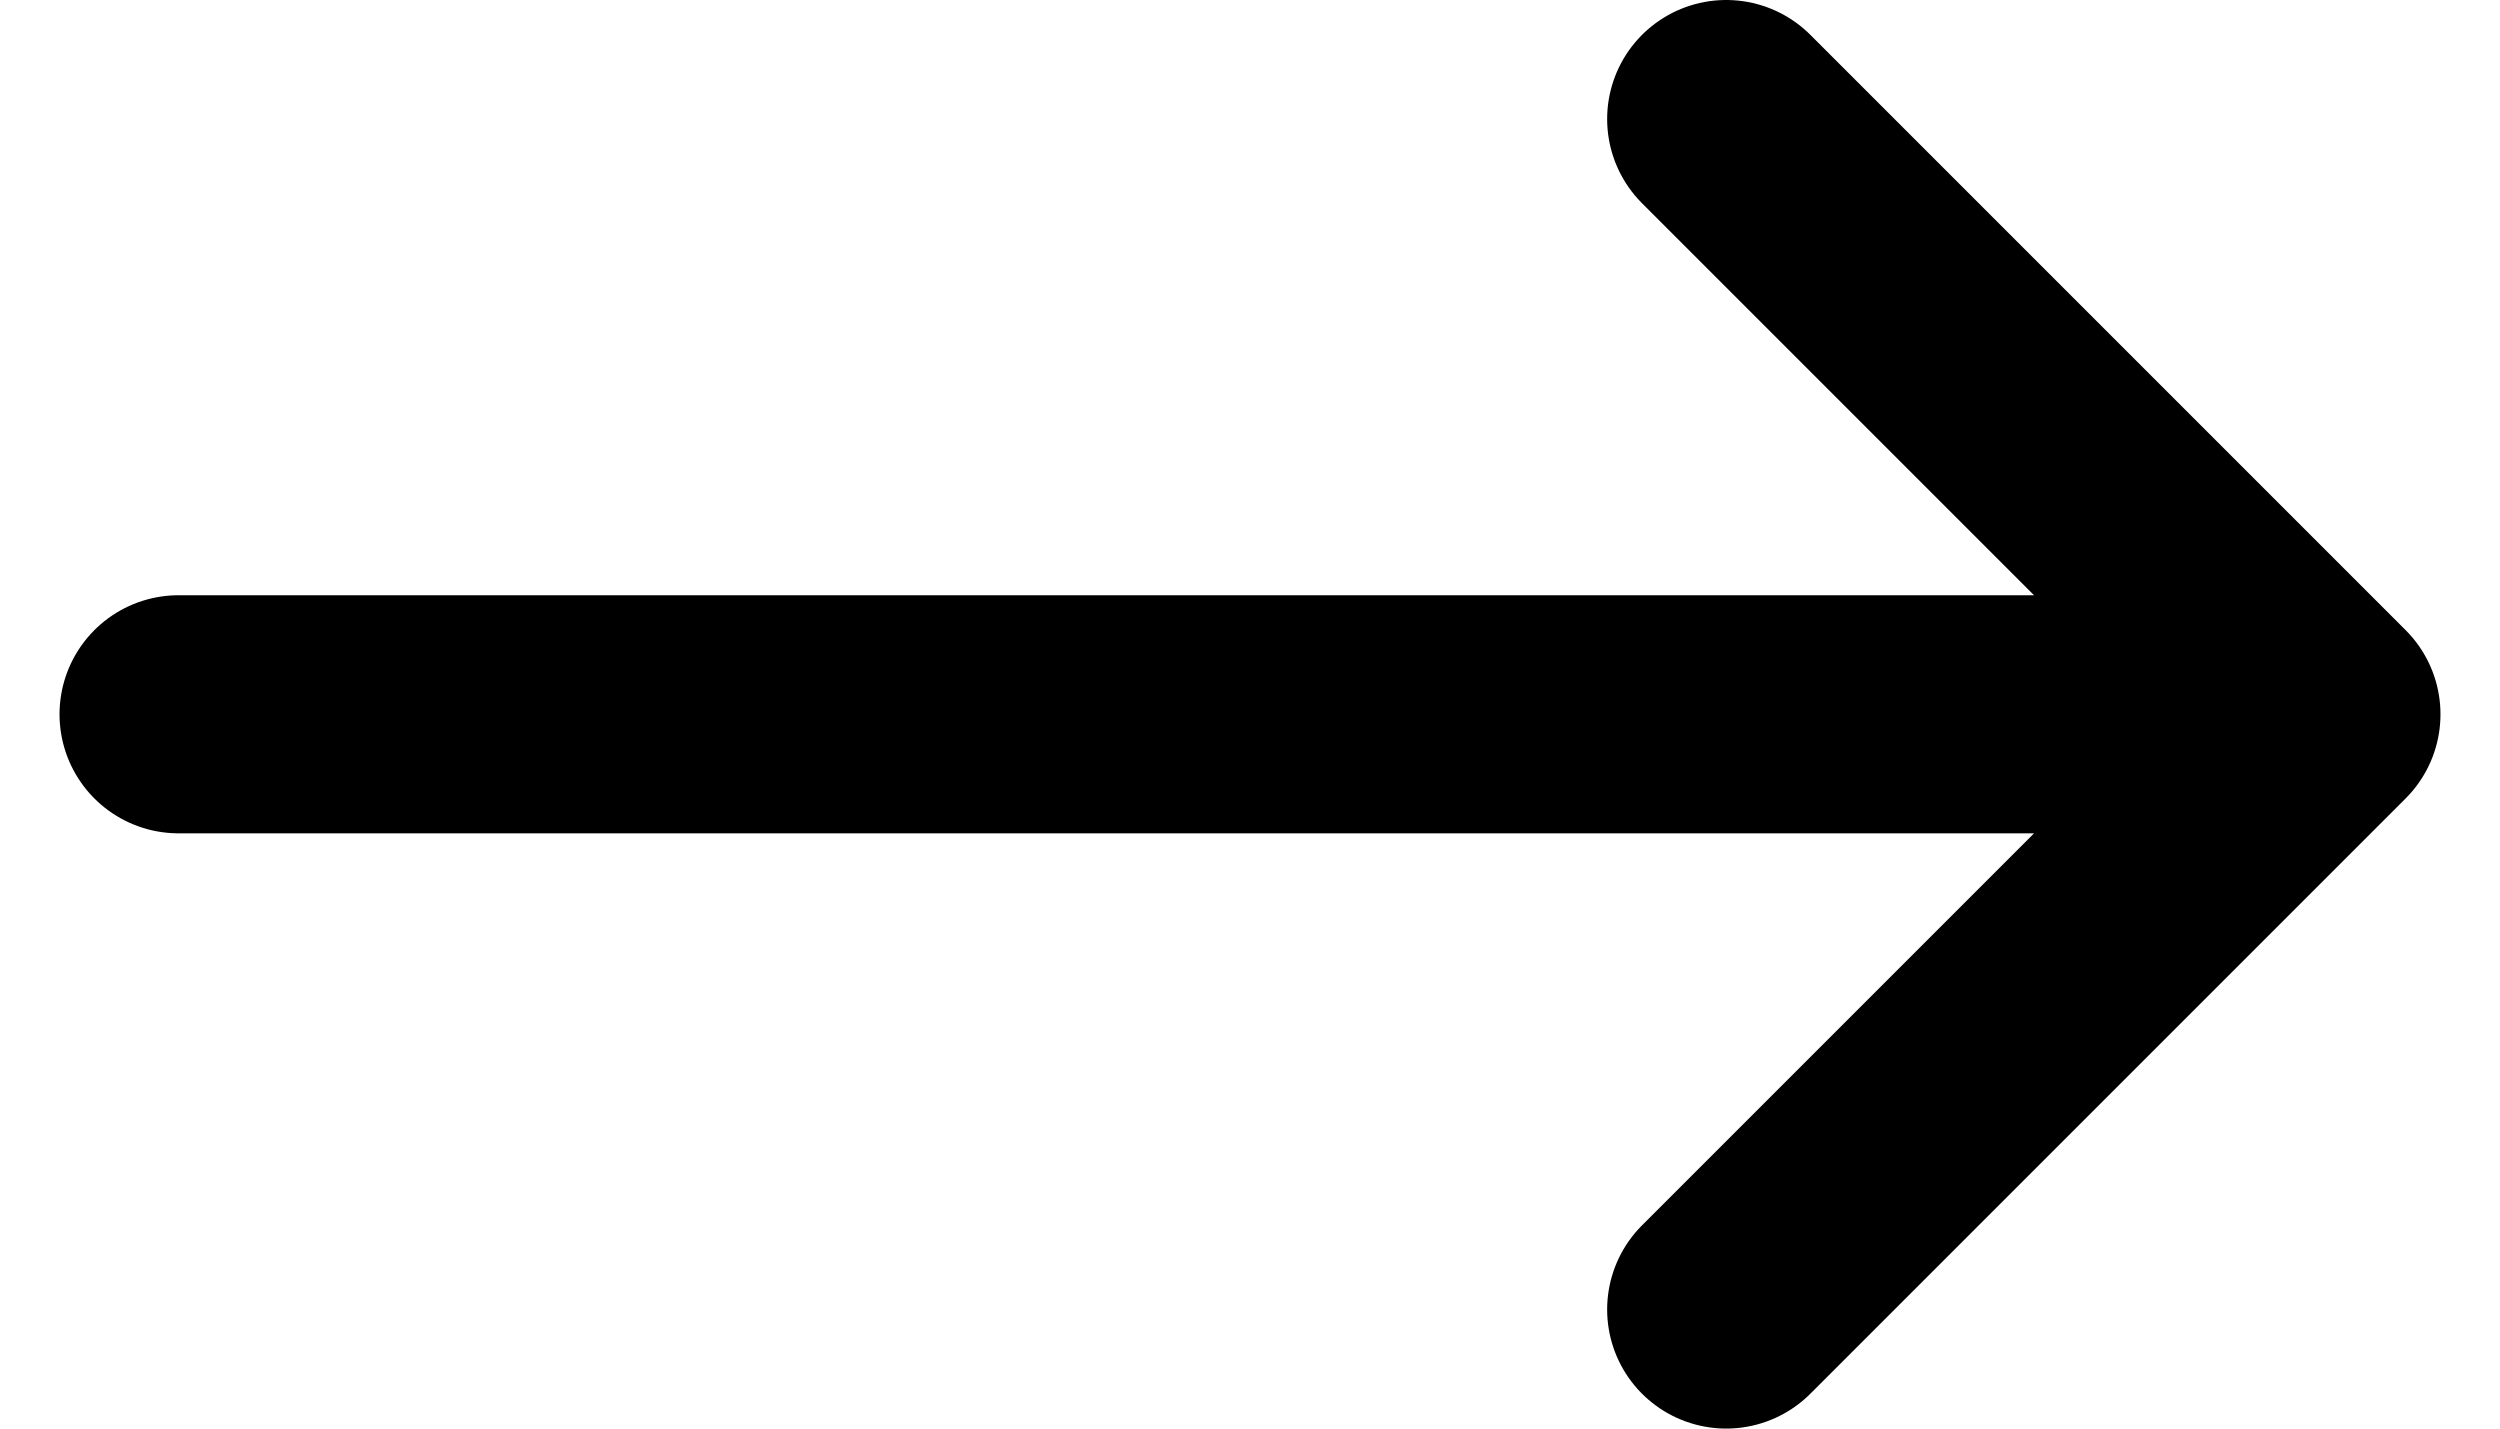
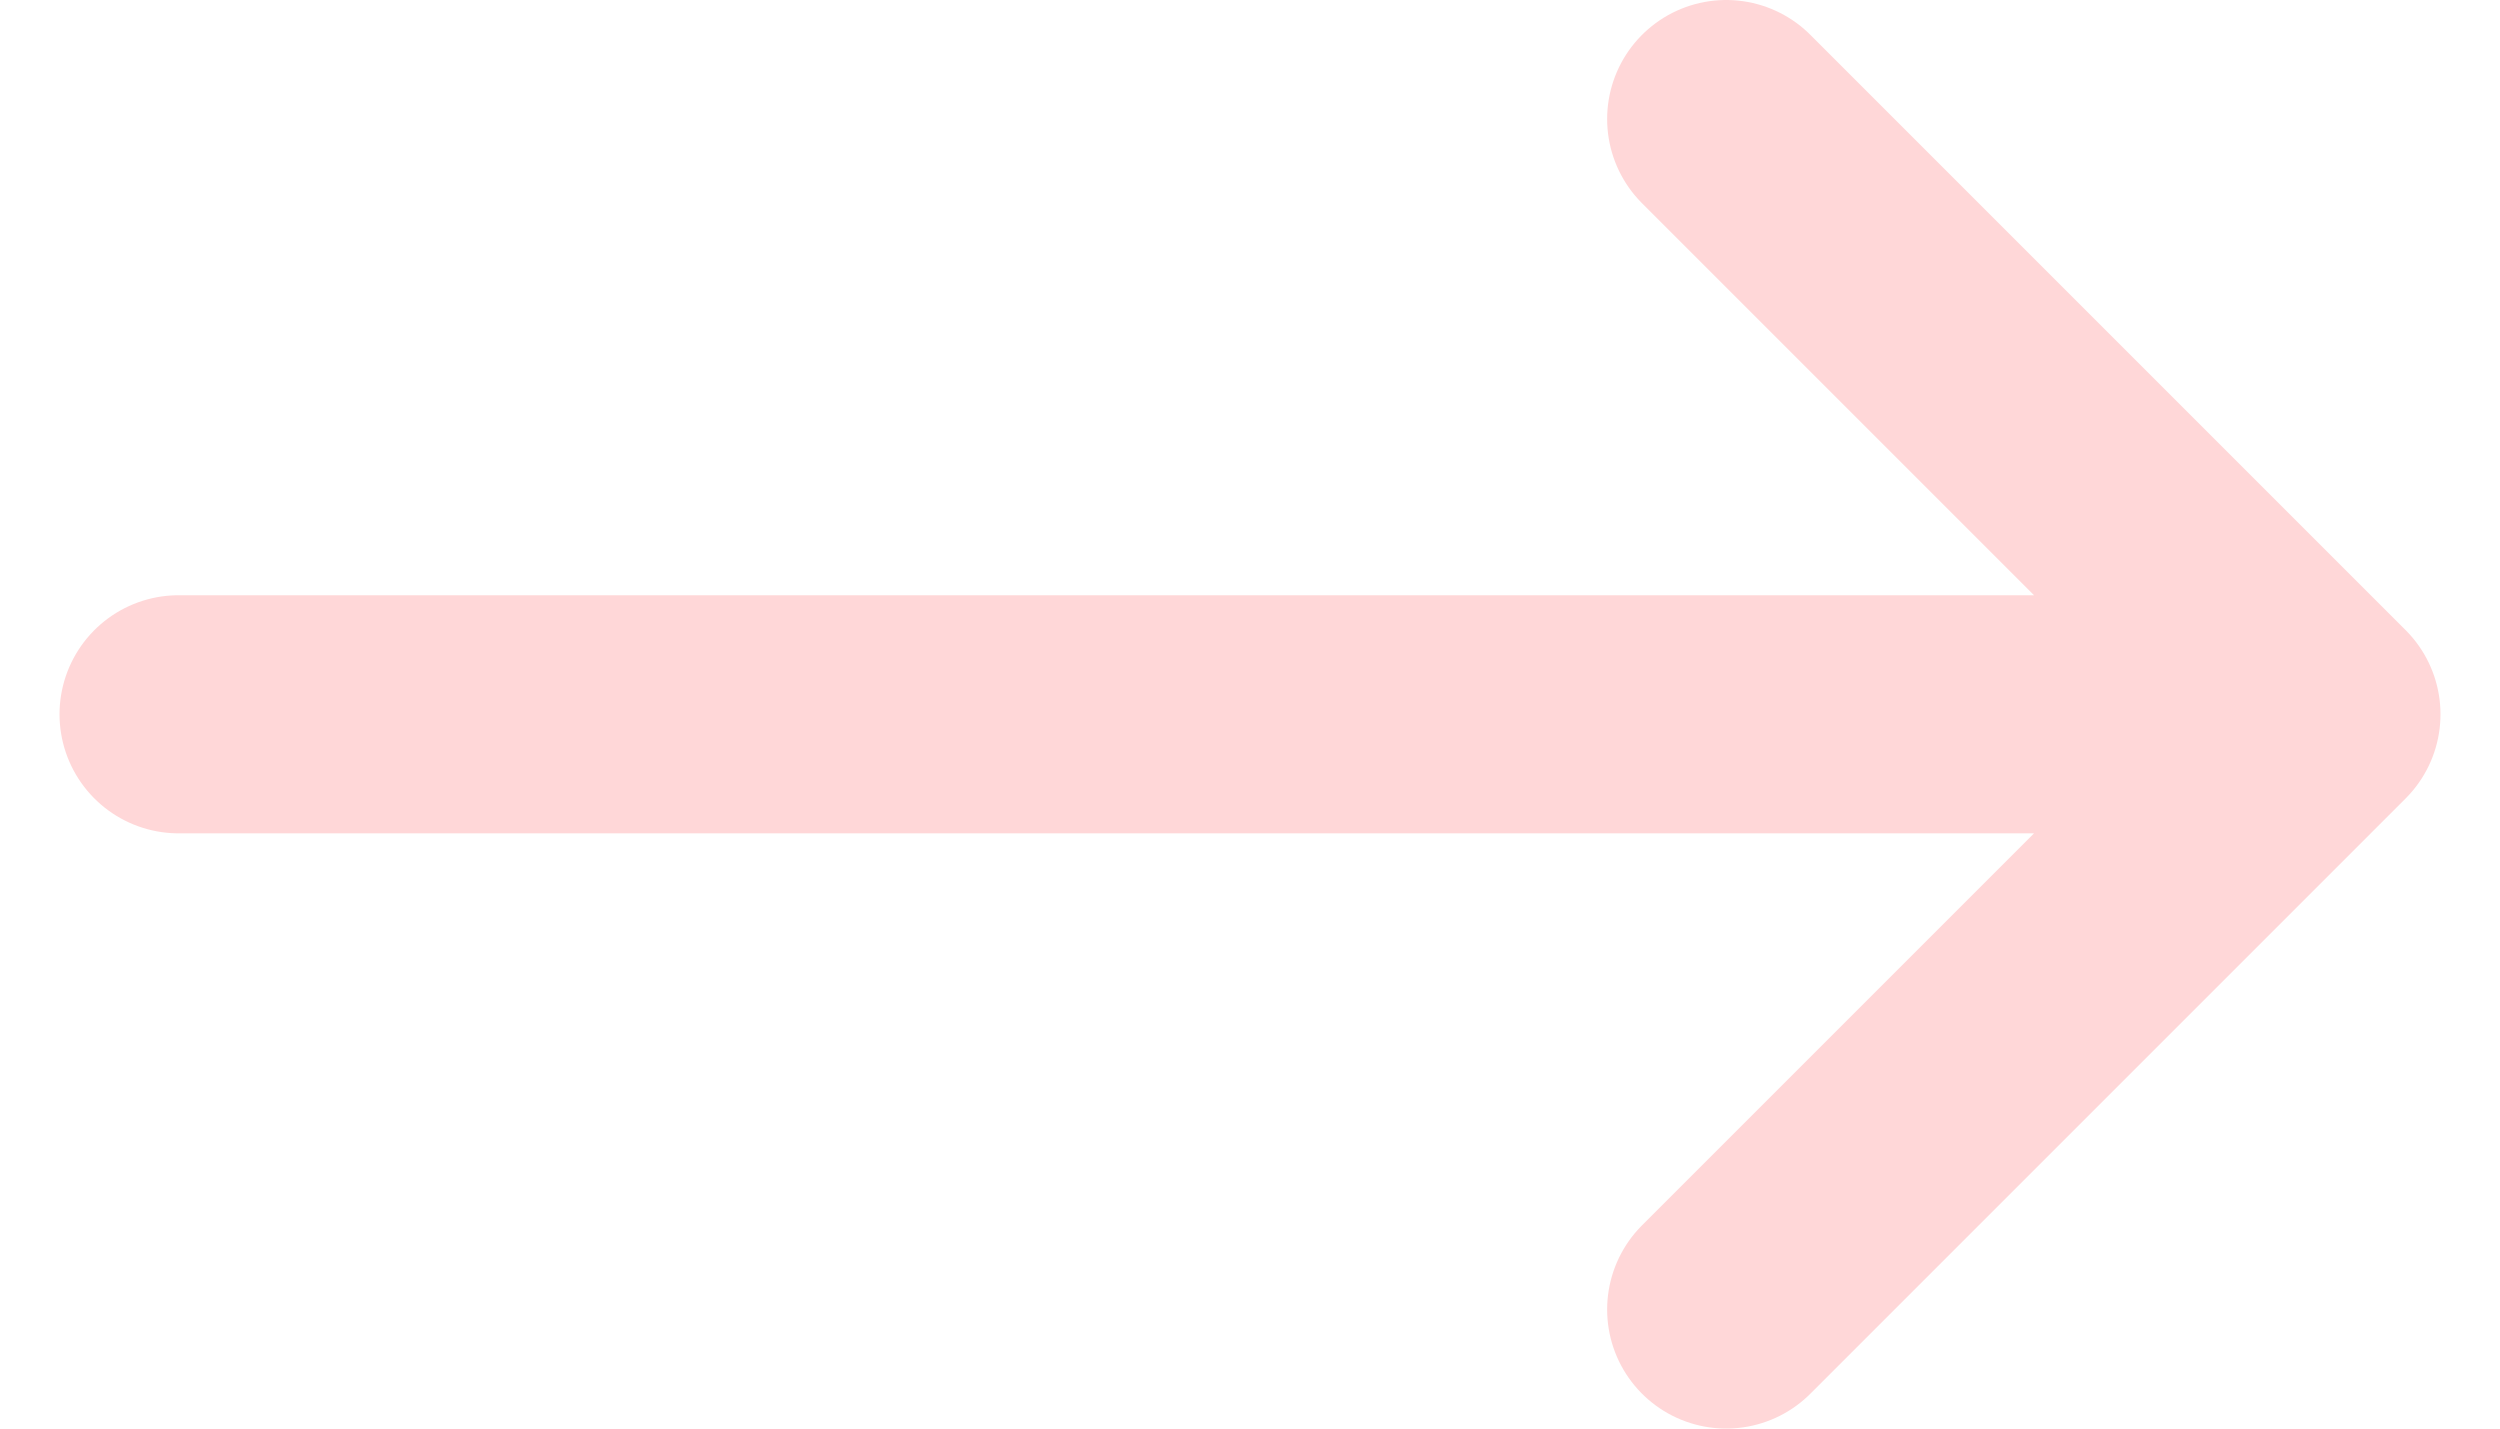
<svg xmlns="http://www.w3.org/2000/svg" width="21" height="12" viewBox="0 0 21 12" fill="none">
-   <path d="M19.5 6L14.5 1M19.5 6L14.5 11M19.5 6H1.5" stroke="#000" stroke-width="2" stroke-linecap="round" stroke-linejoin="round" />
+   <path d="M19.5 6L14.5 1M19.5 6L14.5 11M19.5 6H1.5" stroke="#FFD7D8" stroke-width="2" stroke-linecap="round" stroke-linejoin="round" />
</svg>
